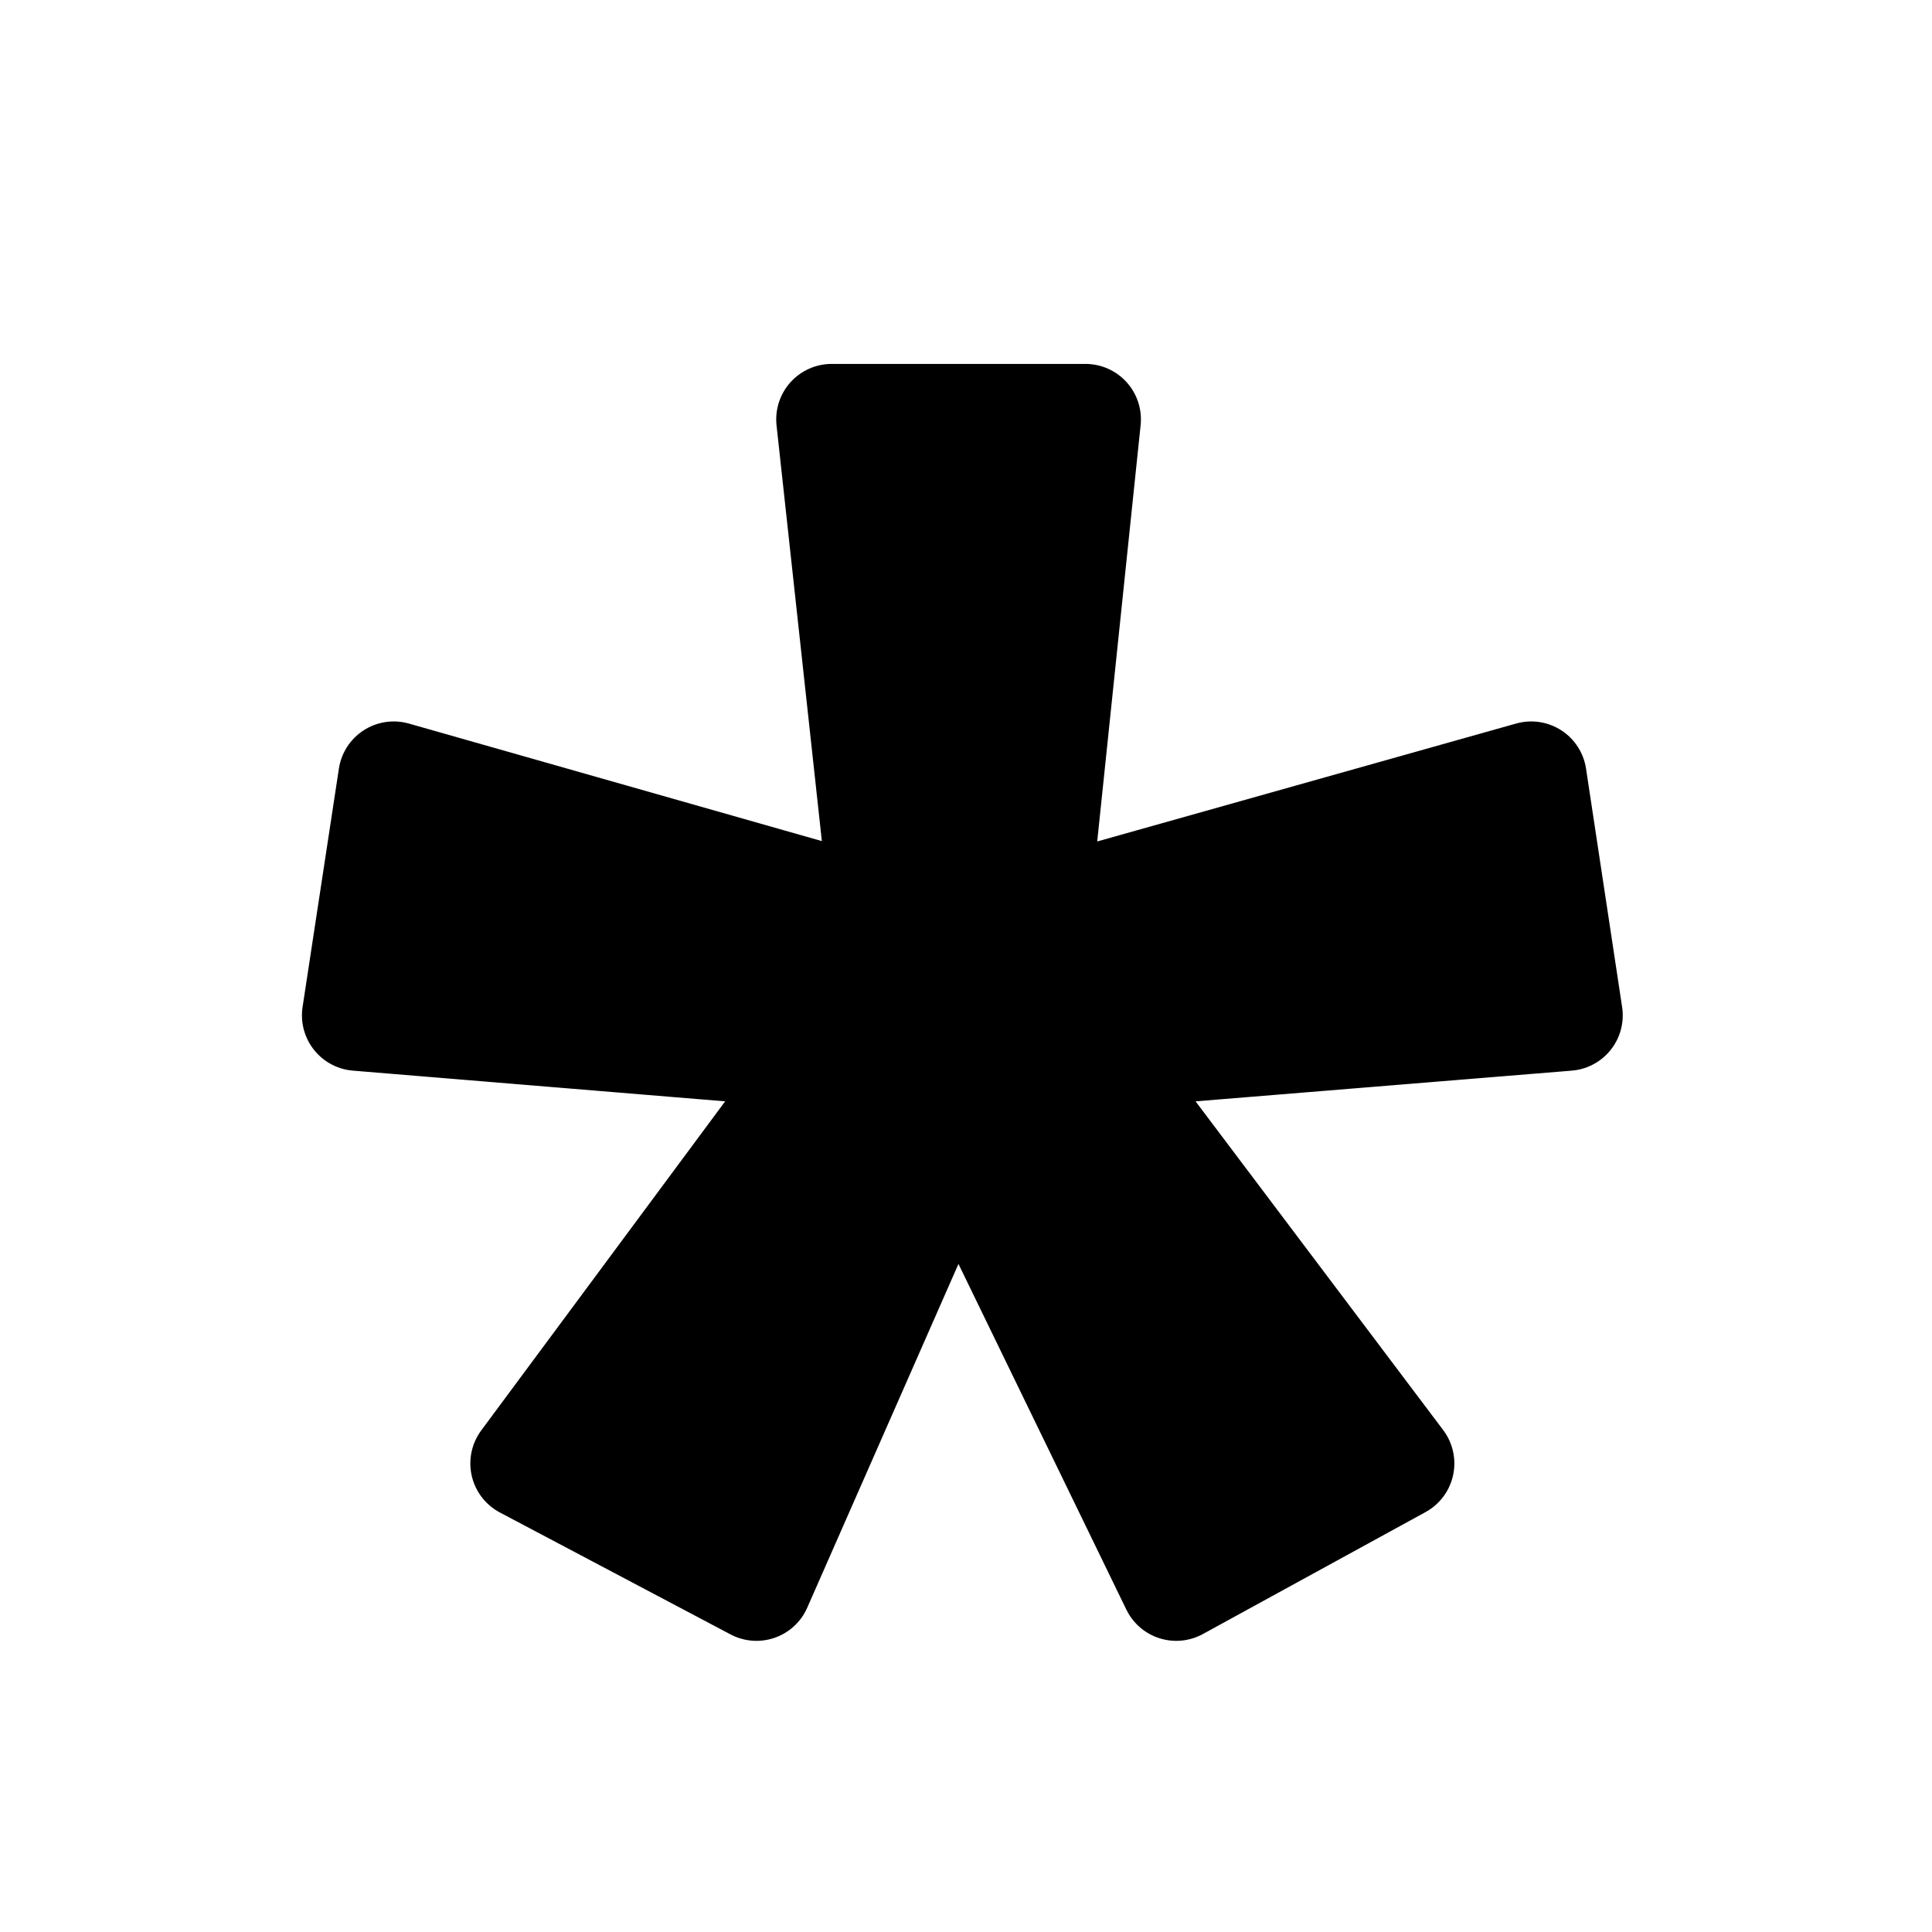
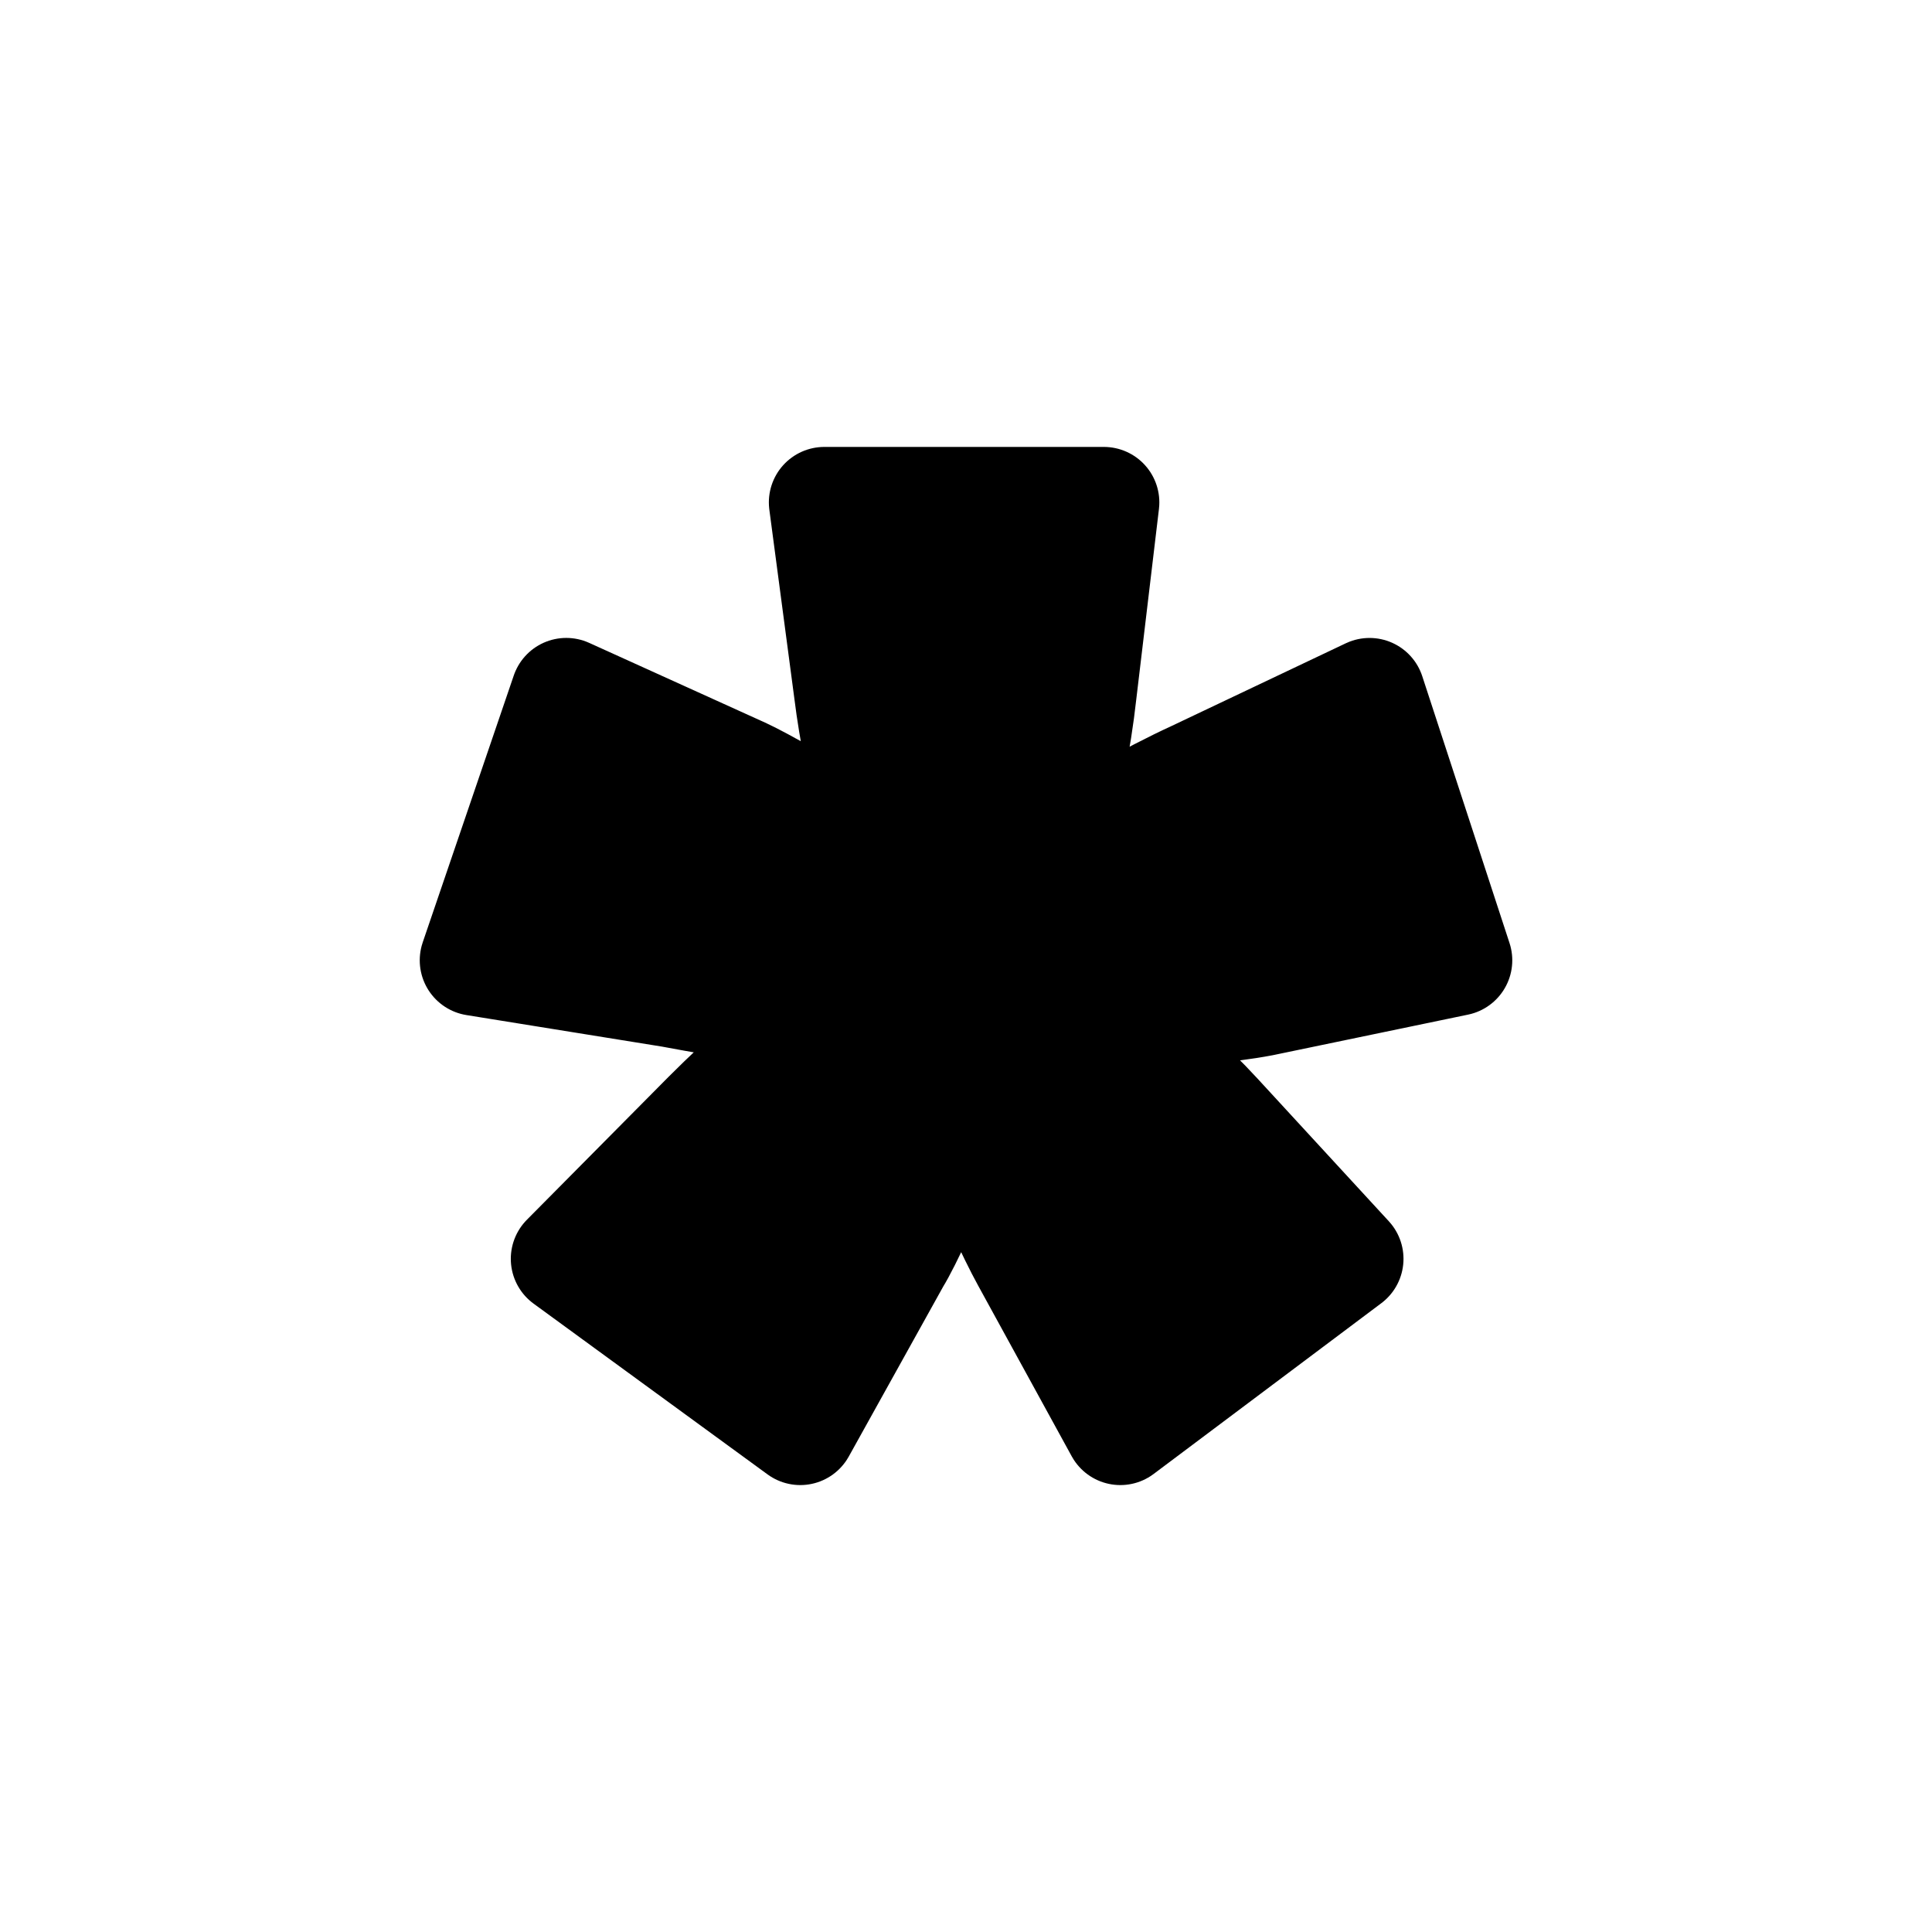
- <svg xmlns="http://www.w3.org/2000/svg" id="svg1" width="128" height="128" version="1.0">
-   <defs id="defs5" />
-   <text xml:space="preserve" style="font-size:171.633px;font-family:'Arial Black';-inkscape-font-specification:'Arial Black, Normal';fill:#000000;stroke:#000000;stroke-width:7.35;stroke-linecap:round;stroke-linejoin:round" x="16.65" y="158.239" id="text234">
-     <tspan id="tspan232" x="16.65" y="158.239" style="stroke-width:7.35;stroke:#000000;fill:#000000">*</tspan>
-   </text>
+ <svg xmlns="http://www.w3.org/2000/svg" width="128" height="128" version="1.0">
+   <path d="M54.614 33.285h18.52L71.627 45.94q-.503 4.61-2.095 10.476 3.185-1.593 4.19-2.18 3.52-1.927 5.364-2.765l11.649-5.53 5.782 17.682-12.906 2.682q-3.52.67-10.475.922 4.693 3.687 7.458 6.704l8.716 9.47-15.085 11.314L68.023 83.4q-1.341-2.43-4.358-9.47-3.269 7.71-4.358 9.47L53.02 94.715 37.517 83.4l9.387-9.47q3.939-3.939 7.71-6.704-3.855-.336-10.14-1.509l-12.99-2.095 6.033-17.683 11.65 5.28q1.843.838 9.134 5.196-1.592-7.04-2.011-10.476z" aria-label="*" style="font-size:171.633px;font-family:&quot;Arial Black&quot;;-inkscape-font-specification:&quot;Arial Black, Normal&quot;;stroke:#000;stroke-width:7.35;stroke-linecap:round;stroke-linejoin:round" />
</svg>
